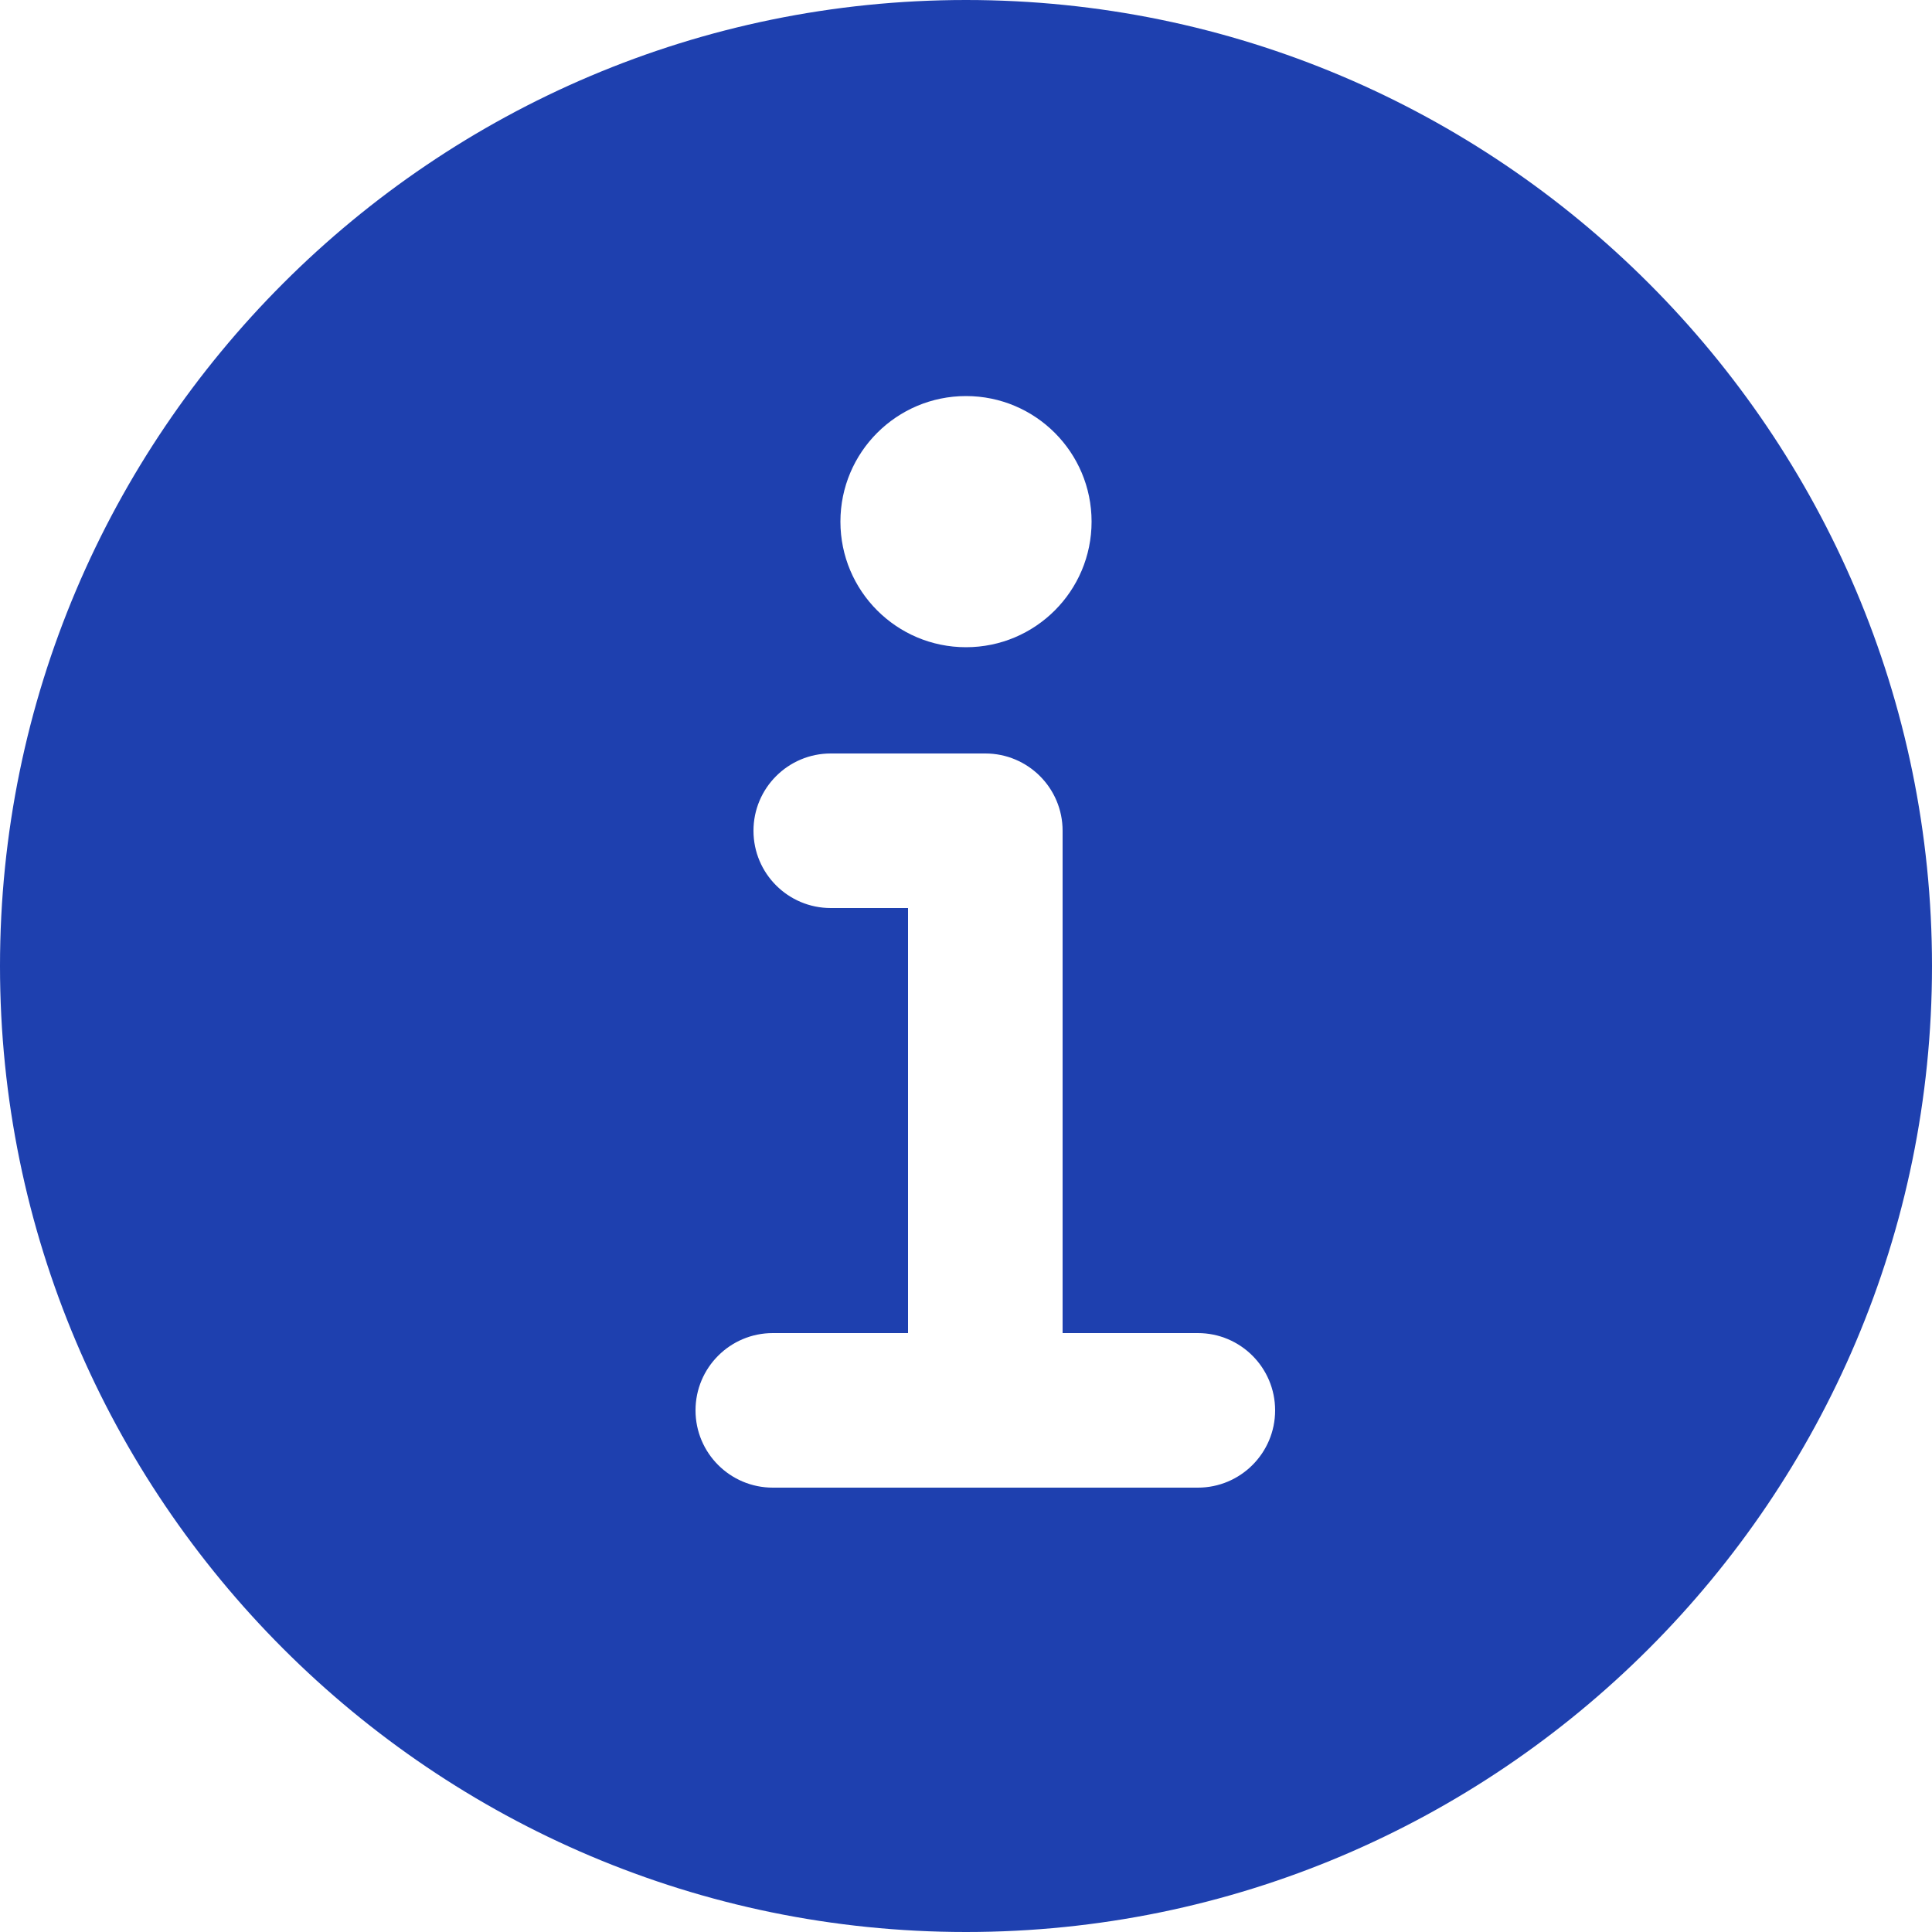
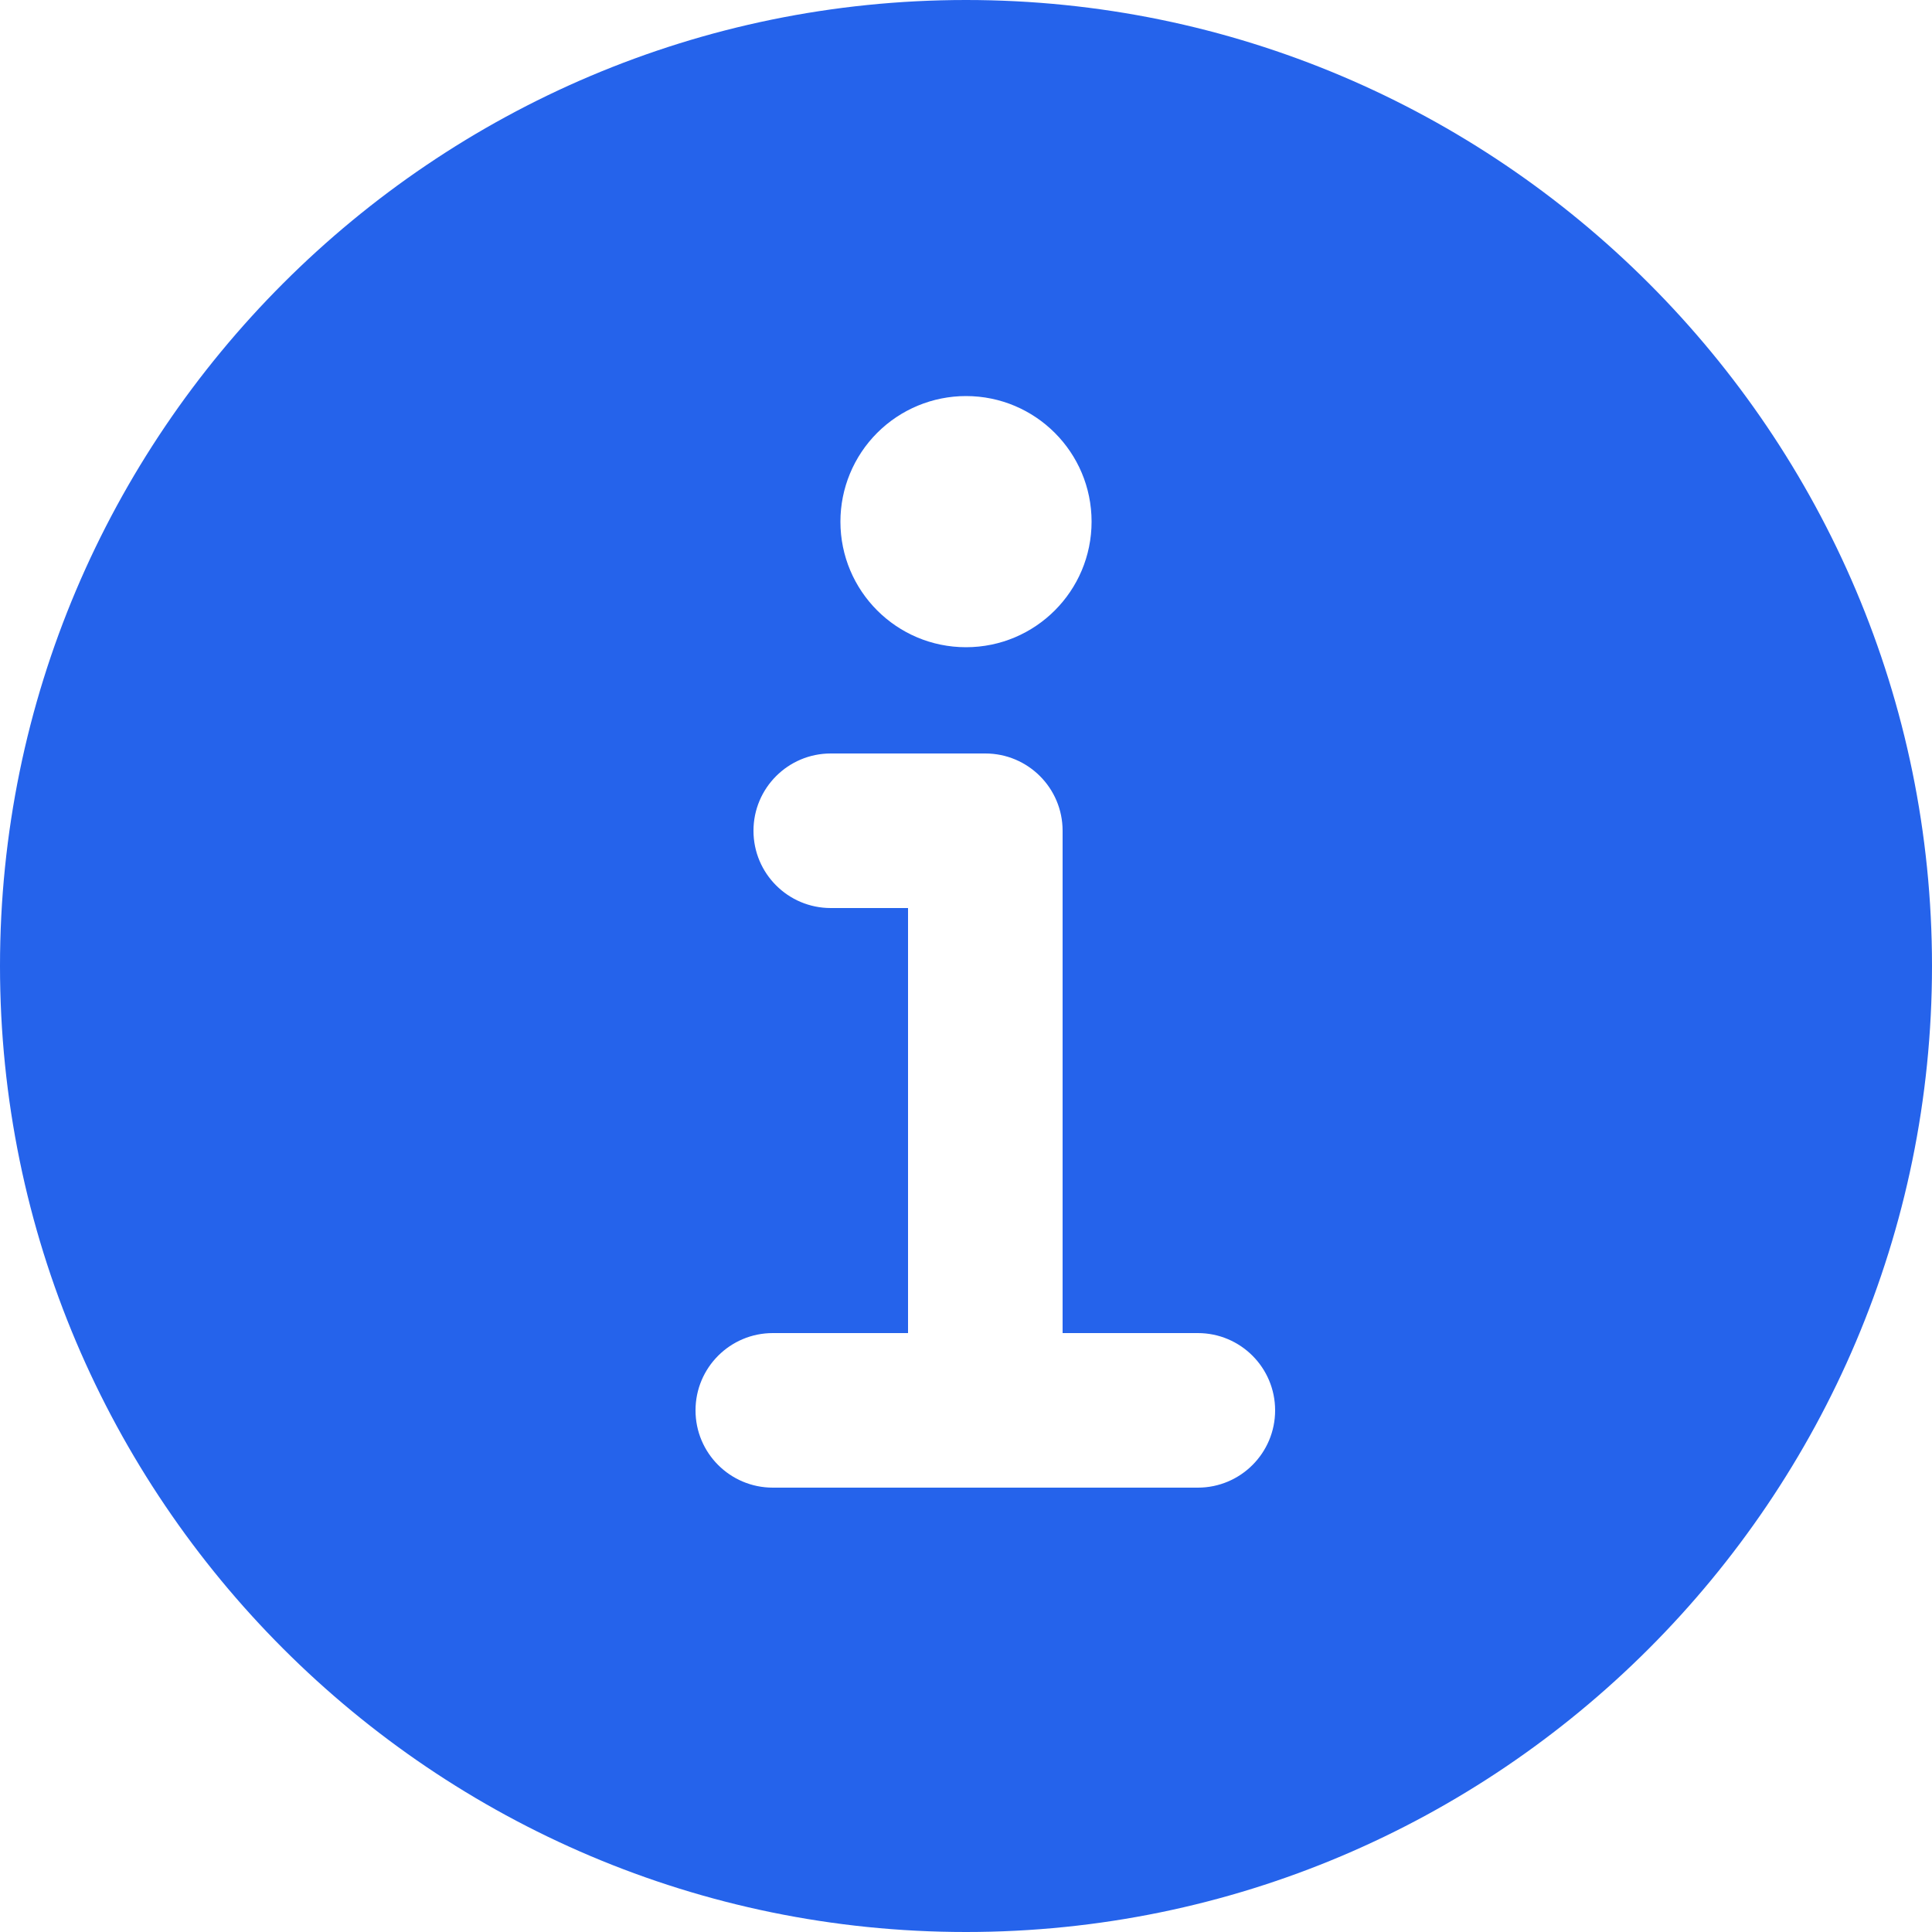
- <svg xmlns="http://www.w3.org/2000/svg" viewBox="0 0 128 128">
-   <path fill="#1E40AF" fill-rule="nonzero" d="M64 0C28.71 0 0 28.71 0 64s28.71 64 64 64 64-28.71 64-64S99.29 0 64 0m0 26.24a8.32 8.32 0 1 1 0 16.64 8.32 8.32 0 0 1 0-16.64m15.36 72.32H51.2a5.12 5.12 0 0 1 0-10.24h8.96V60.16h-5.12a5.12 5.12 0 0 1 0-10.24h10.24a5.12 5.12 0 0 1 5.12 5.12v33.28h8.96a5.12 5.12 0 0 1 0 10.24" />
+ <svg xmlns="http://www.w3.org/2000/svg" width="128px" height="128px" viewBox="0 0 128 128" version="1.1">
+   <g id="note" stroke="none" stroke-width="1" fill="none" fill-rule="evenodd">
+     <g id="information-circle" fill="#2563EB" fill-rule="nonzero">
+       <path d="M64,0 C28.71,0 0,28.71 0,64 C0,99.29 28.71,128 64,128 C99.29,128 128,99.29 128,64 C128,28.71 99.29,0 64,0 Z M64,26.24 C68.595,26.24 72.32,29.965 72.32,34.56 C72.32,39.155 68.595,42.88 64,42.88 C59.405,42.88 55.68,39.155 55.68,34.56 C55.68,32.353 56.557,30.237 58.117,28.677 C59.677,27.117 61.793,26.24 64,26.24 L64,26.24 Z M79.36,98.56 L51.2,98.56 C48.372,98.56 46.08,96.268 46.08,93.44 C46.08,90.612 48.372,88.32 51.2,88.32 L60.16,88.32 L60.16,60.16 L55.04,60.16 C52.212,60.16 49.92,57.868 49.92,55.04 C49.92,52.212 52.212,49.92 55.04,49.92 L65.28,49.92 C68.108,49.92 70.4,52.212 70.4,55.04 L70.4,88.32 L79.36,88.32 C82.188,88.32 84.48,90.612 84.48,93.44 C84.48,96.268 82.188,98.56 79.36,98.56 Z" id="Shape" />
+     </g>
+   </g>
</svg>
